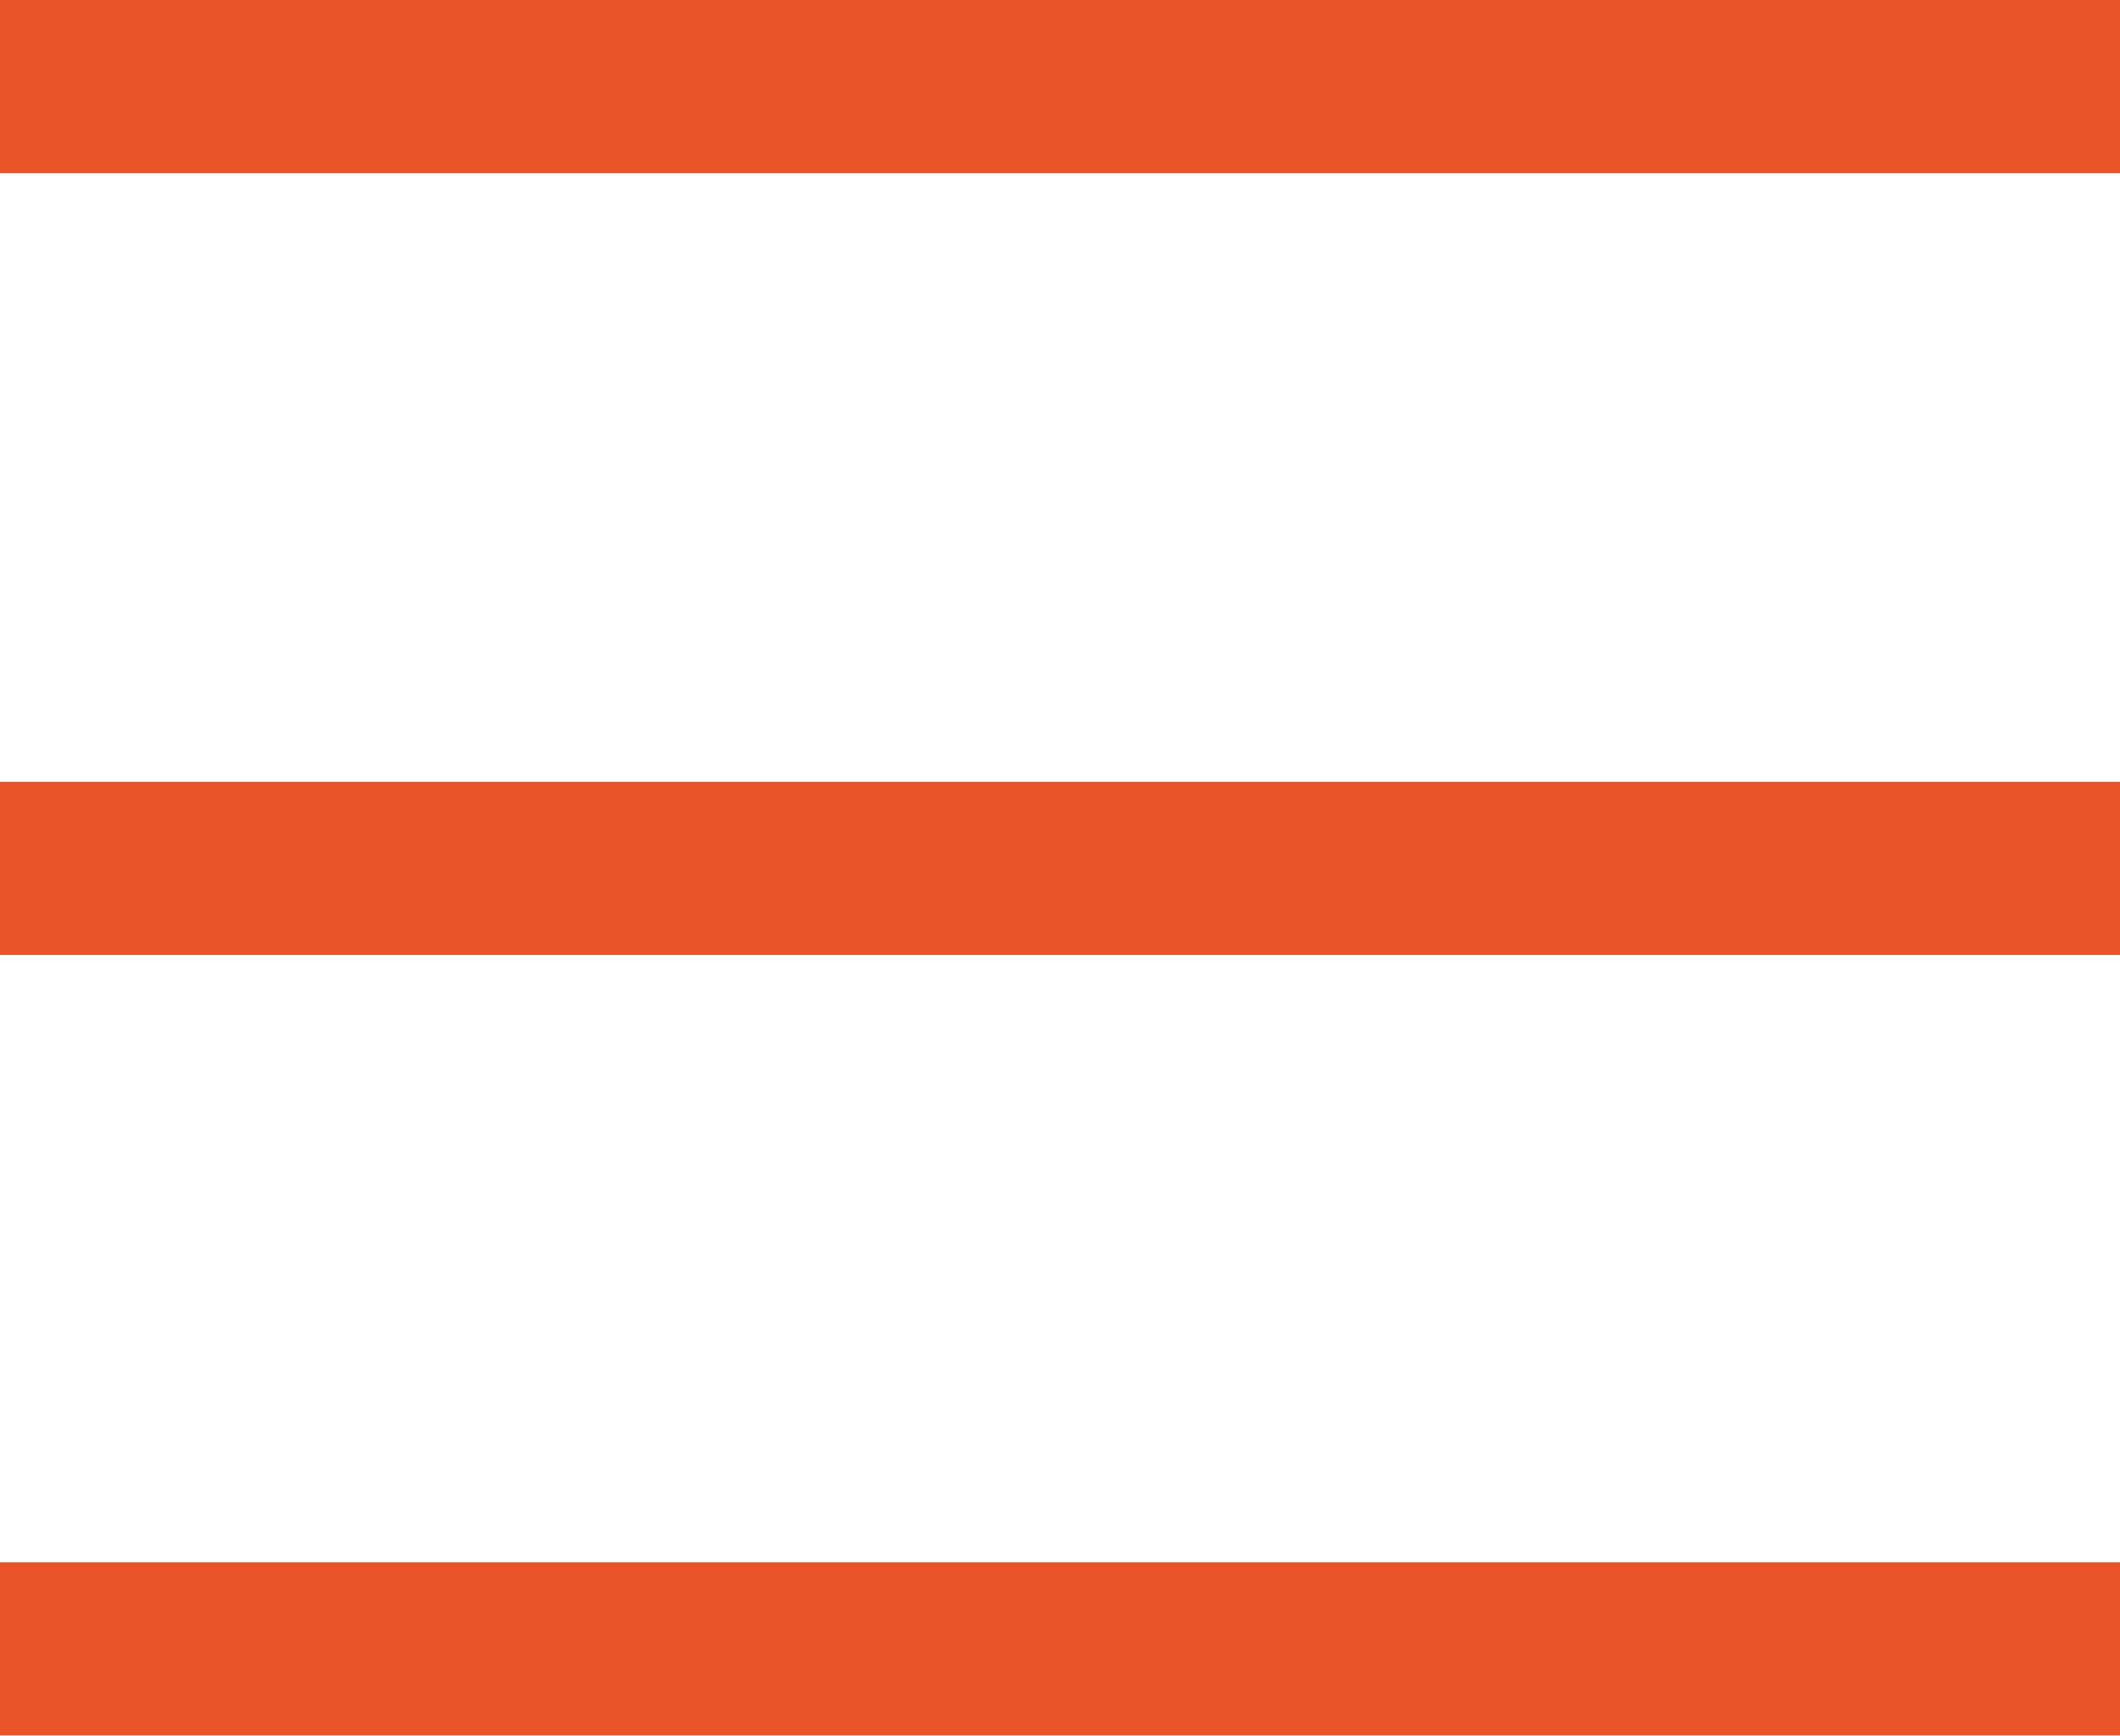
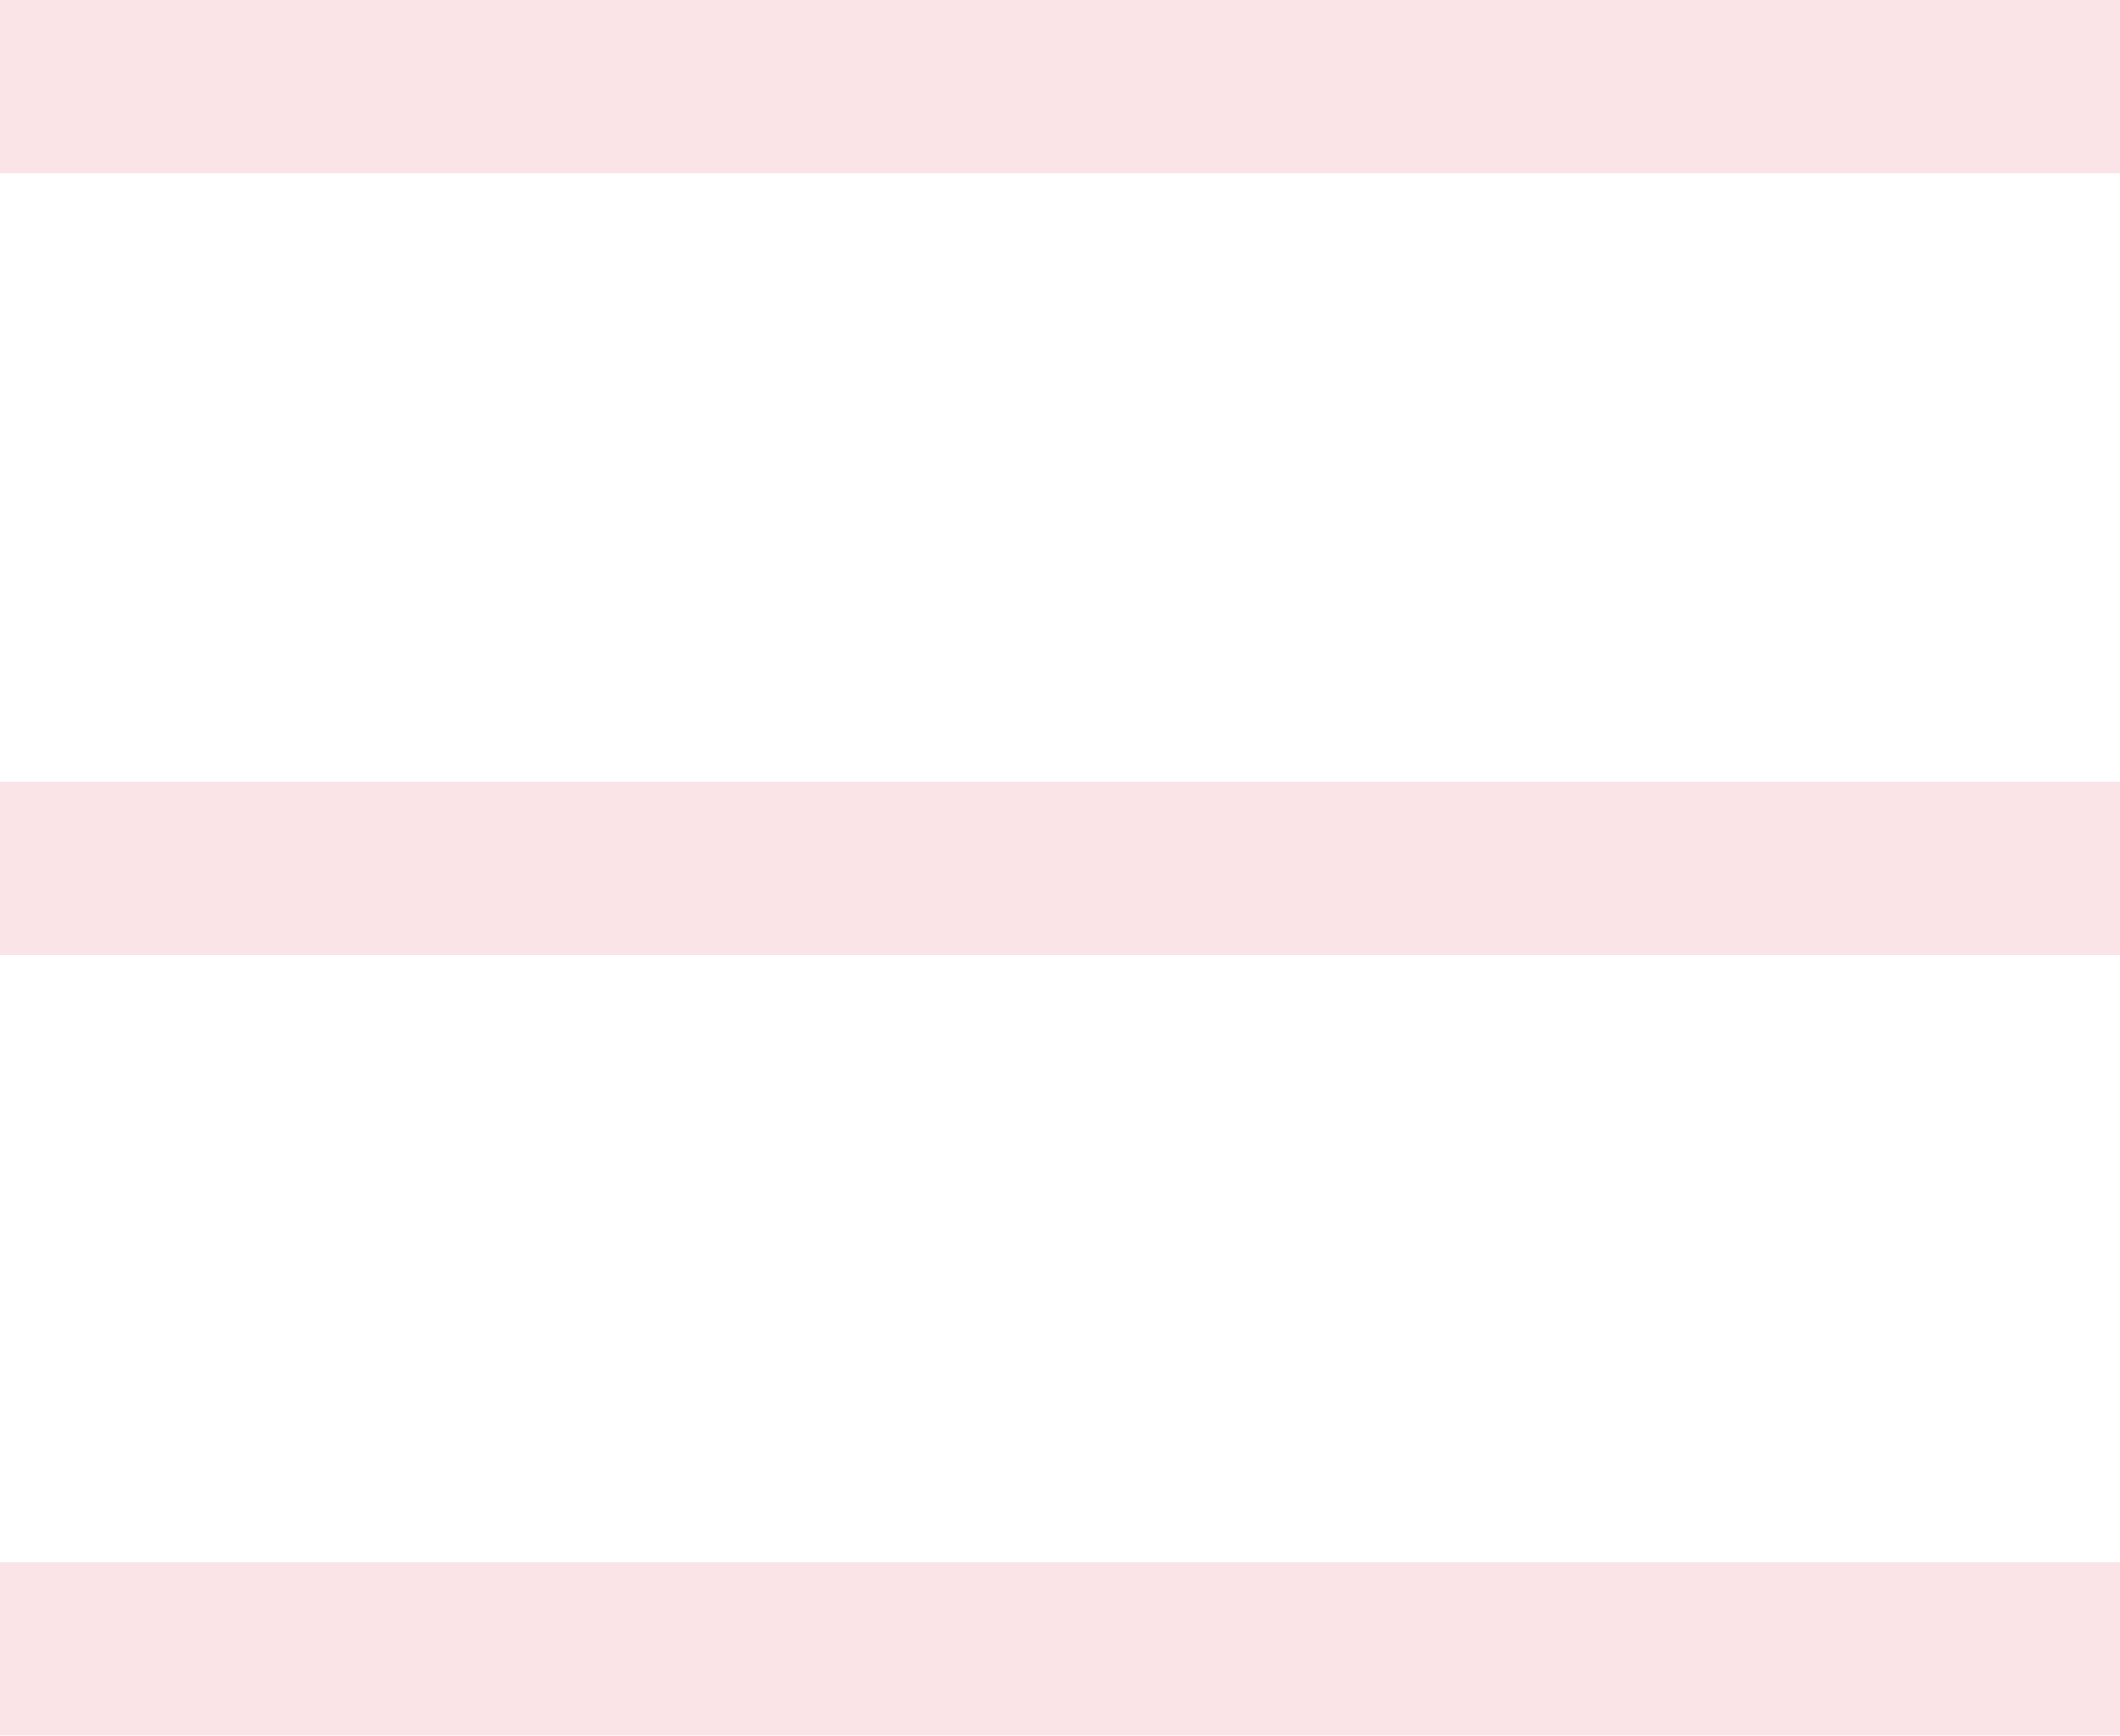
<svg xmlns="http://www.w3.org/2000/svg" id="b" data-name="圖層 2" width="17.14" height="14.03" viewBox="0 0 17.14 14.03">
  <defs>
    <style>
      .d {
        fill: none;
-         stroke: #E95529;
+         stroke: #fbe4e7;
        stroke-miterlimit: 10;
        stroke-width: 1.4px;
      }
    </style>
  </defs>
  <g id="c" data-name="圖層 3">
    <g>
      <line class="d" y1=".7" x2="17.14" y2=".7" />
      <line class="d" y1="7.02" x2="17.14" y2="7.02" />
      <line class="d" y1="13.33" x2="17.14" y2="13.33" />
    </g>
  </g>
</svg>
